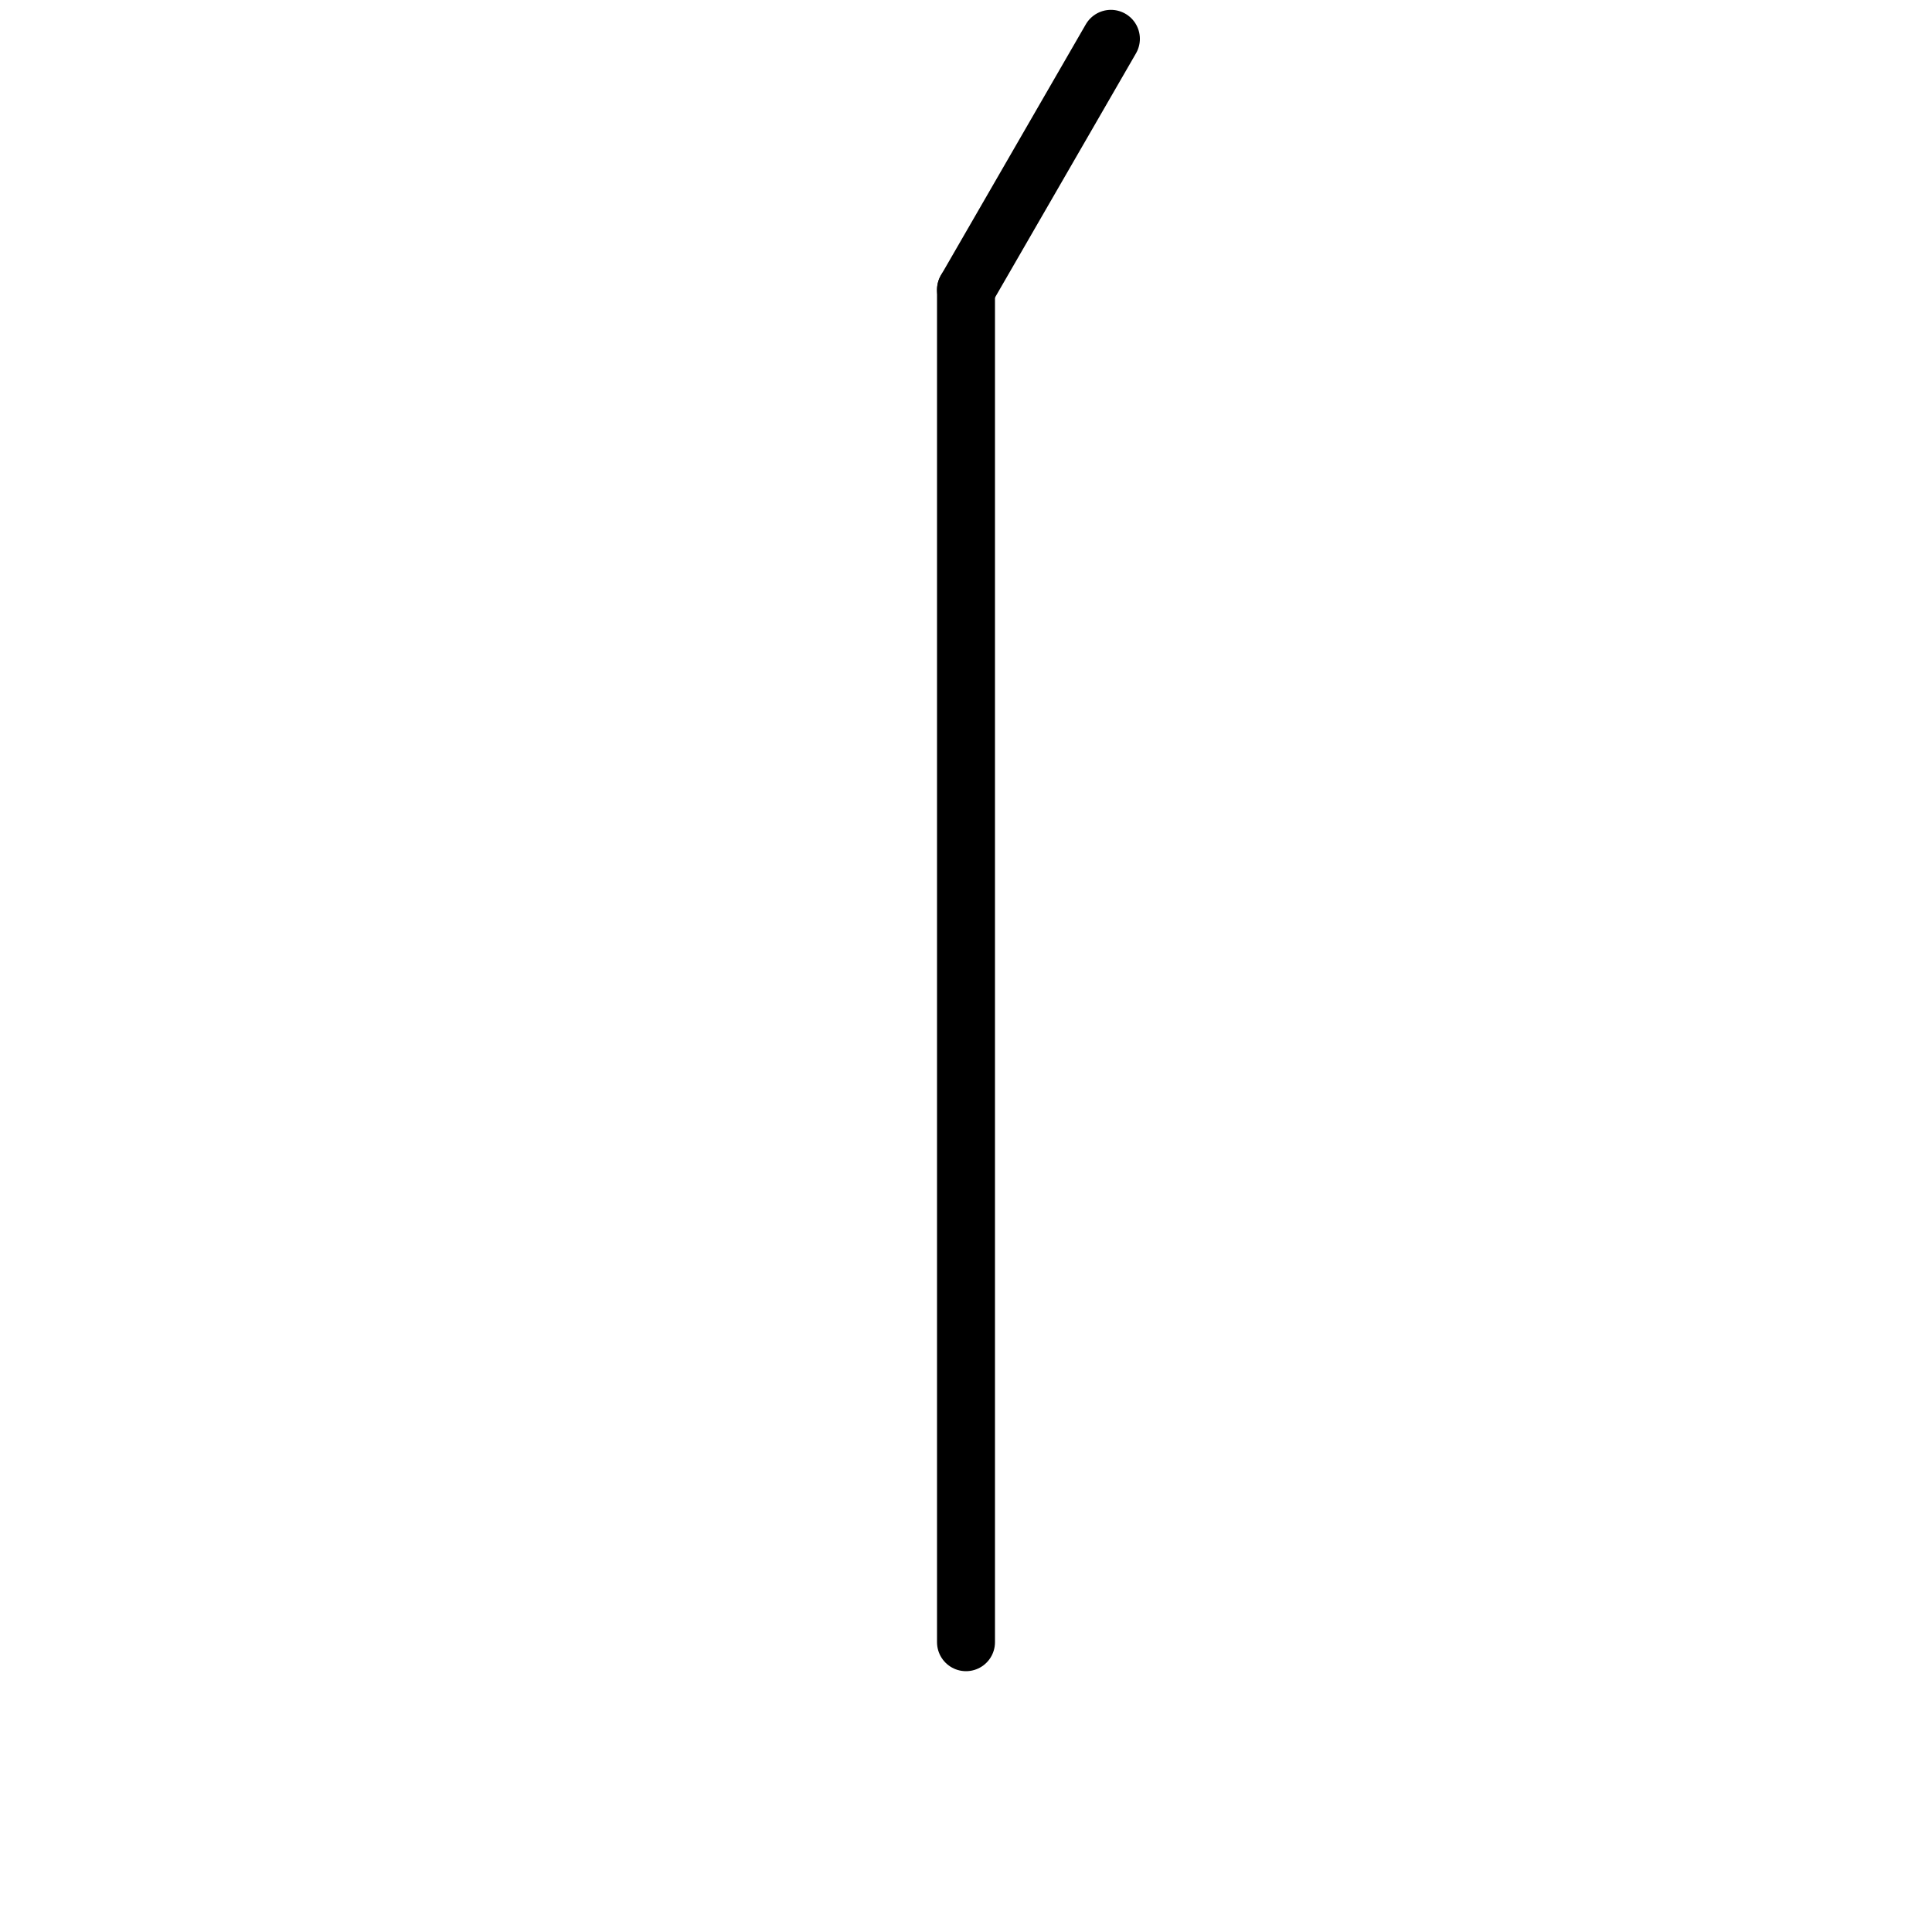
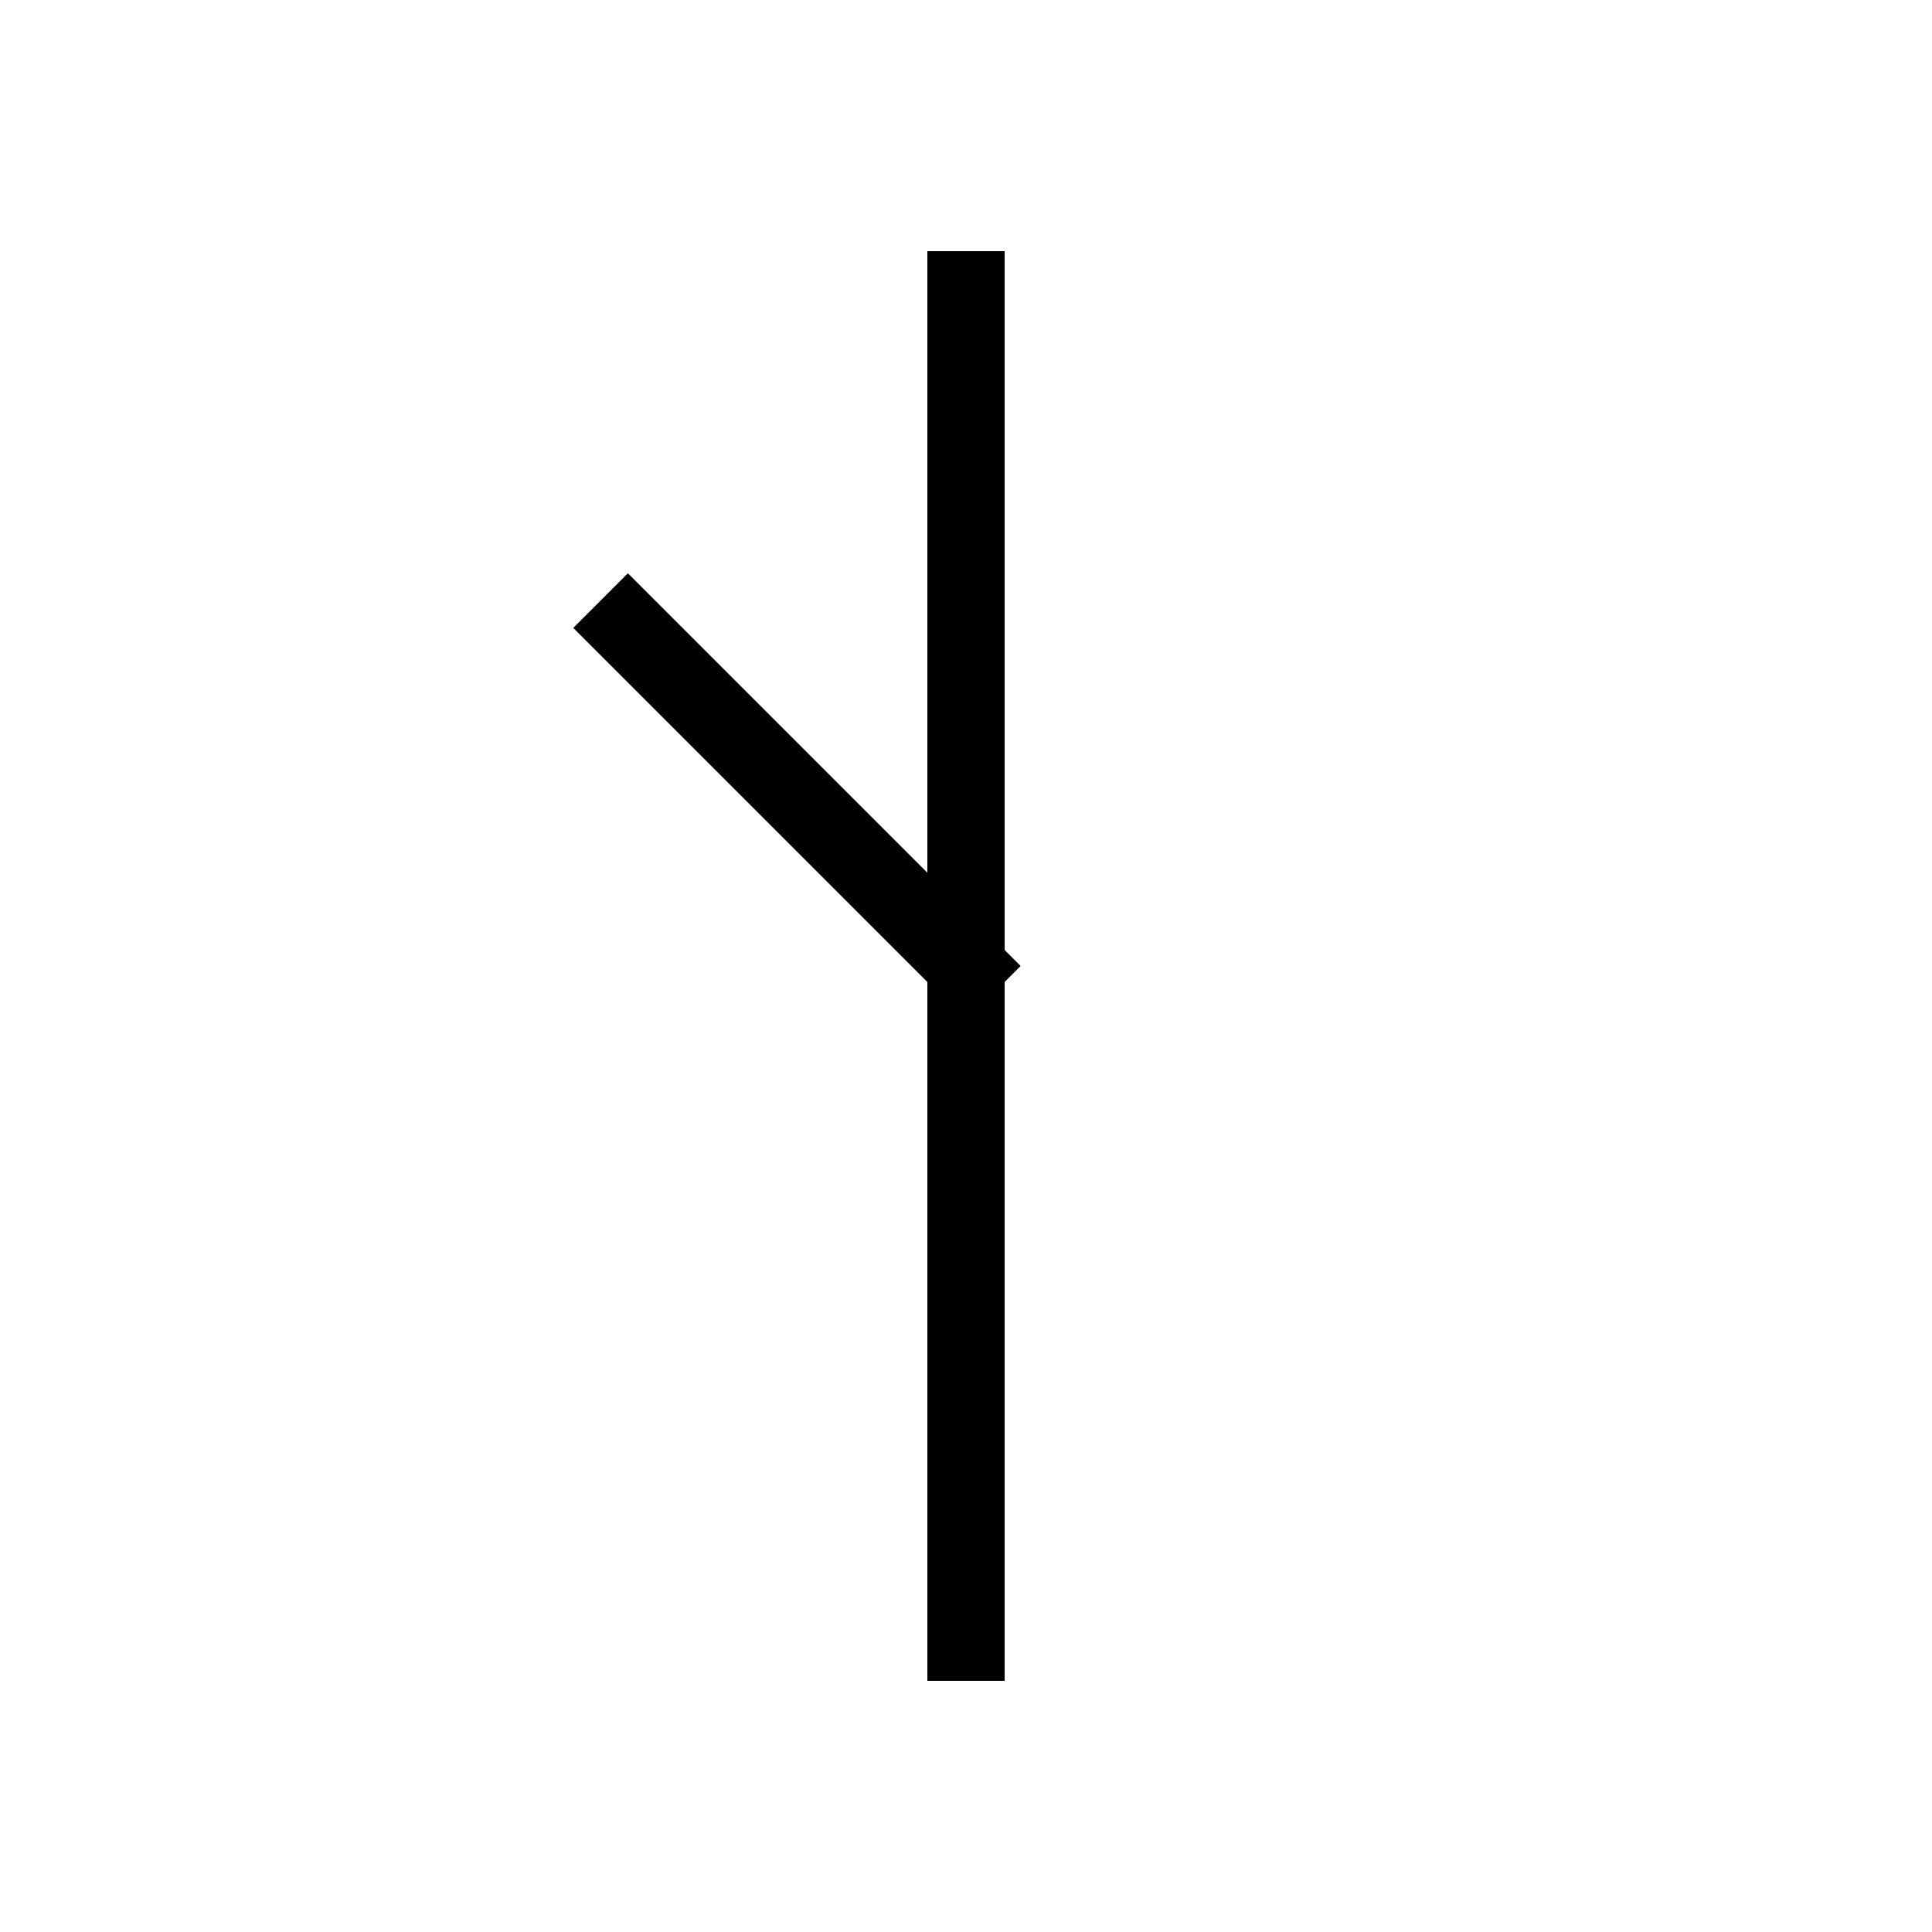
<svg xmlns="http://www.w3.org/2000/svg" viewBox="0 0 100 100" width="100" height="100">
-   <line x1="50.0" y1="15" x2="50.0" y2="85" stroke="black" stroke-width="3" stroke-linecap="round" />
-   <line x1="50.0" y1="15" x2="57.5" y2="2.01" stroke="black" stroke-width="3" stroke-linecap="round" />
+   <line x1="50" y1="15" x2="50" y2="85" stroke="black" stroke-width="4" stroke-linecap="square" />
+   <line x1="50" y1="50" x2="32.5" y2="32.5" stroke="black" stroke-width="4" stroke-linecap="square" />
</svg>
